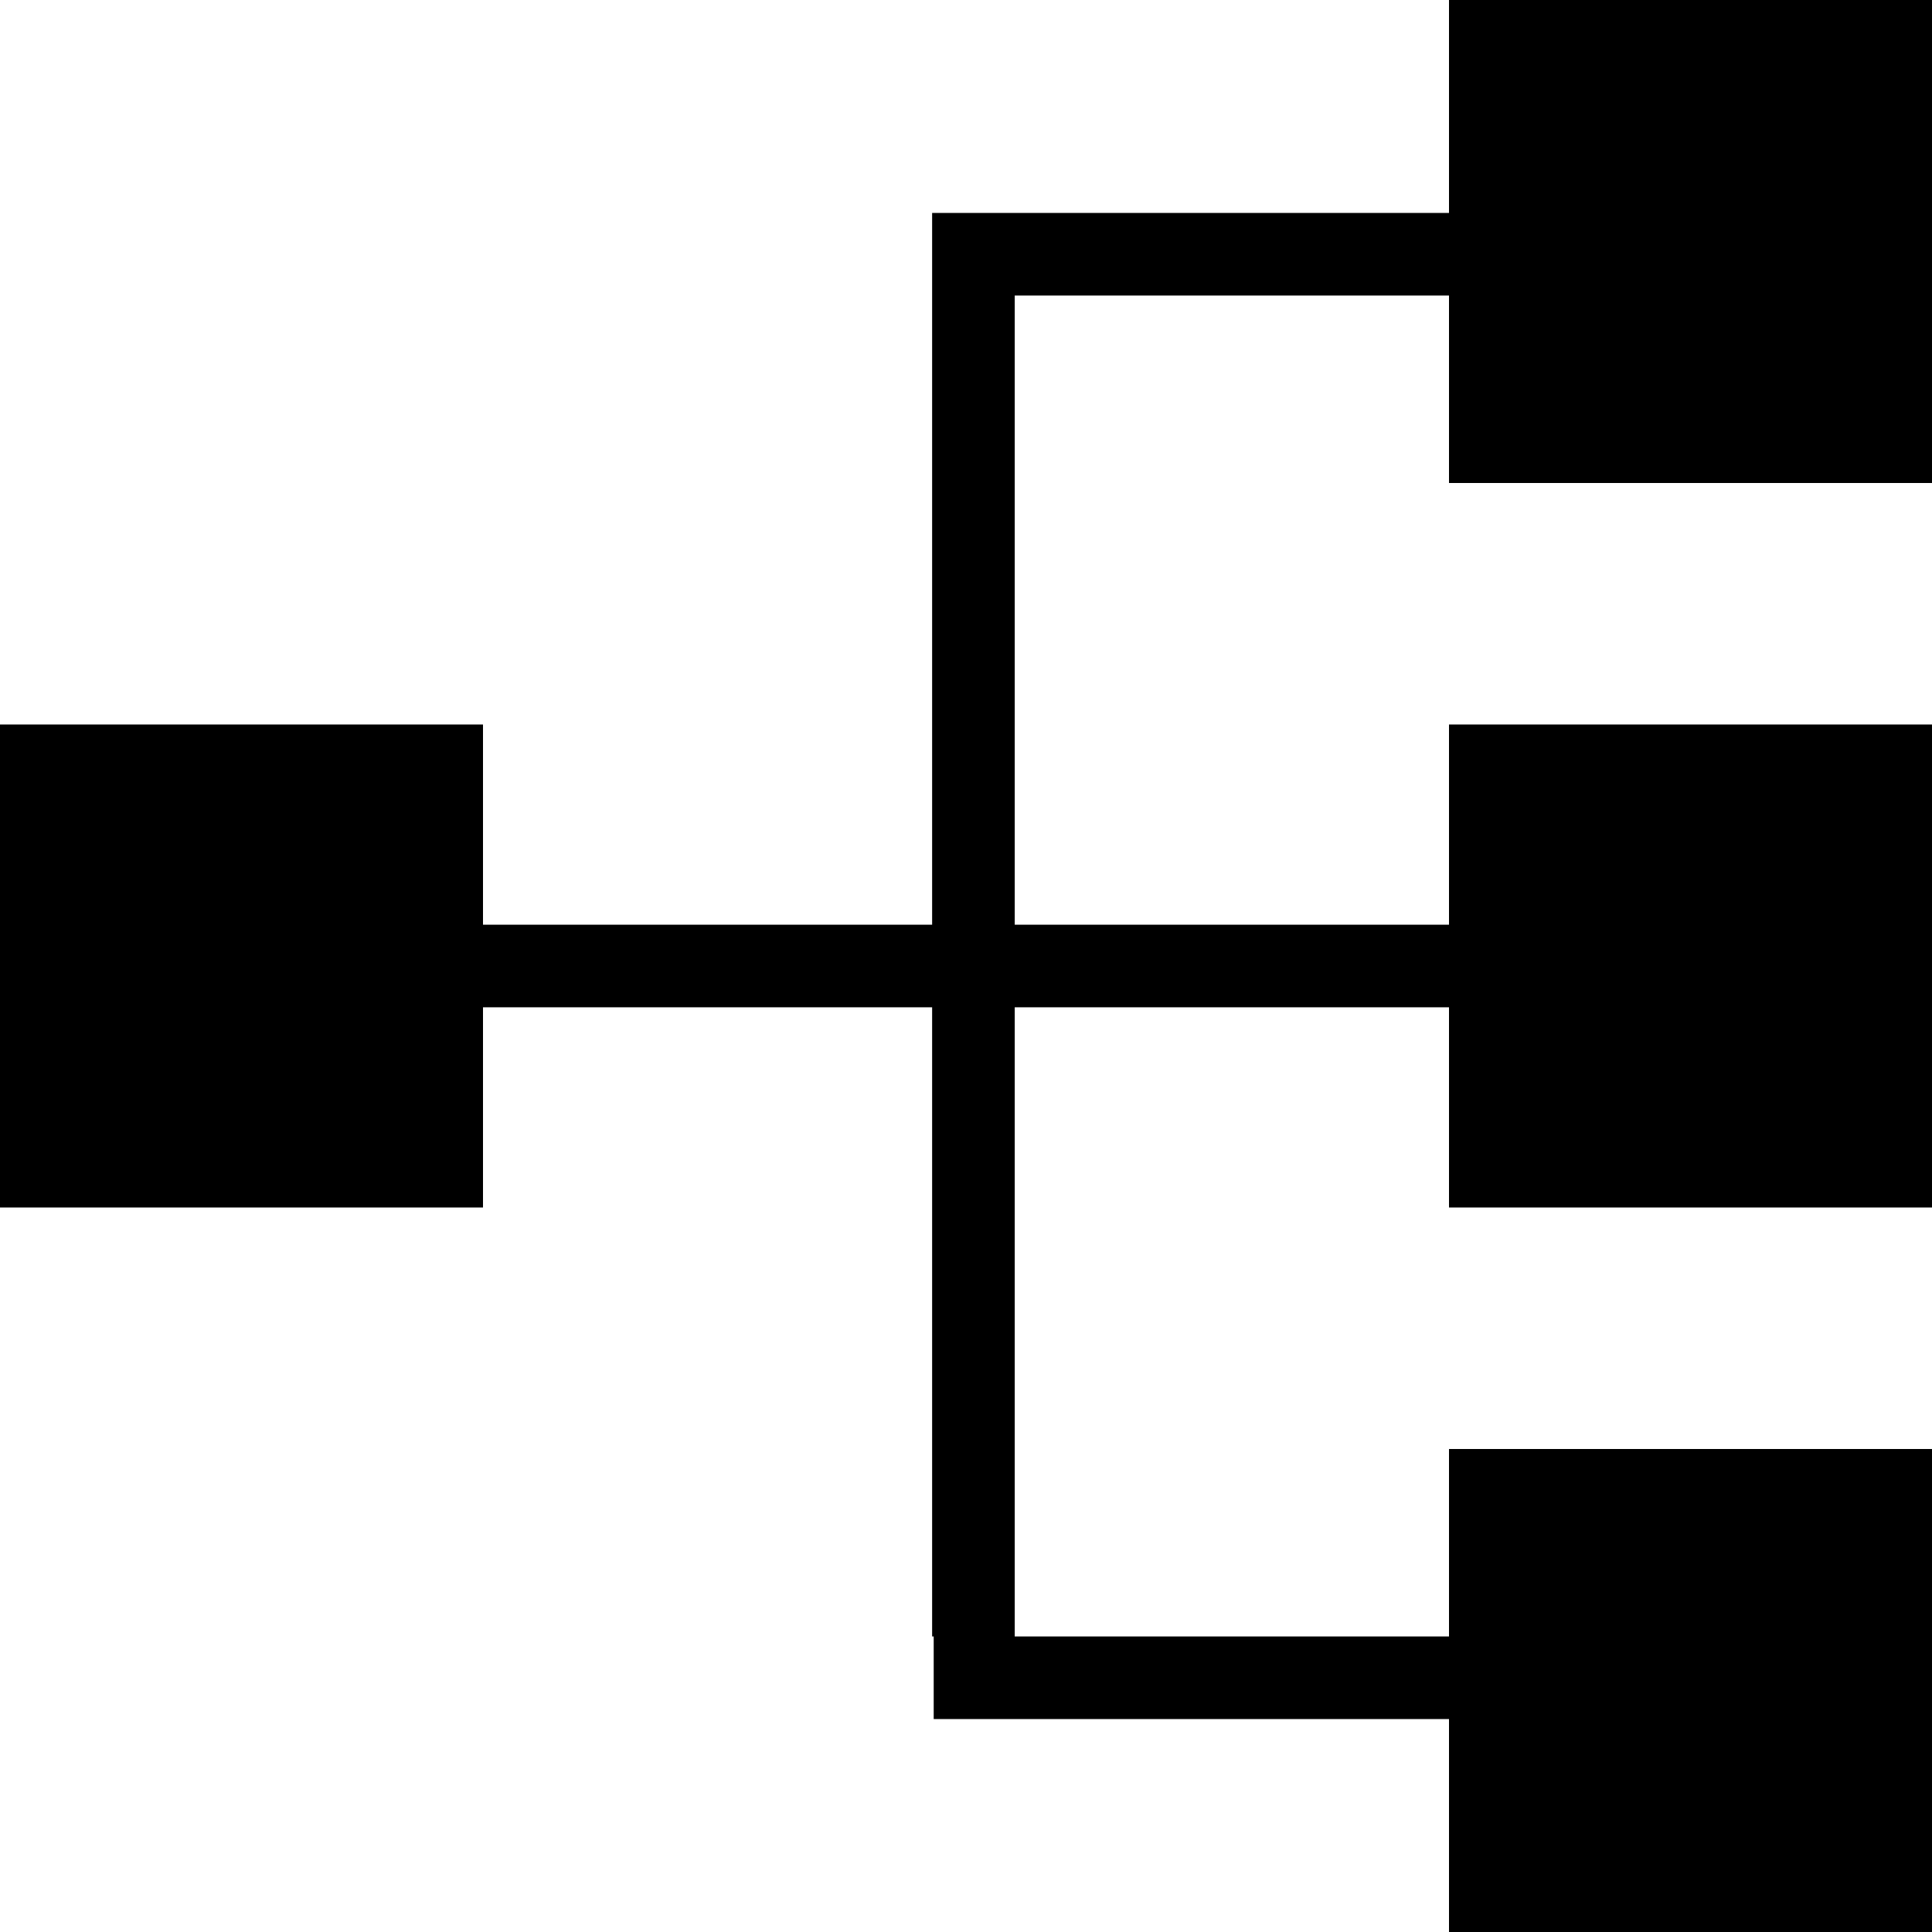
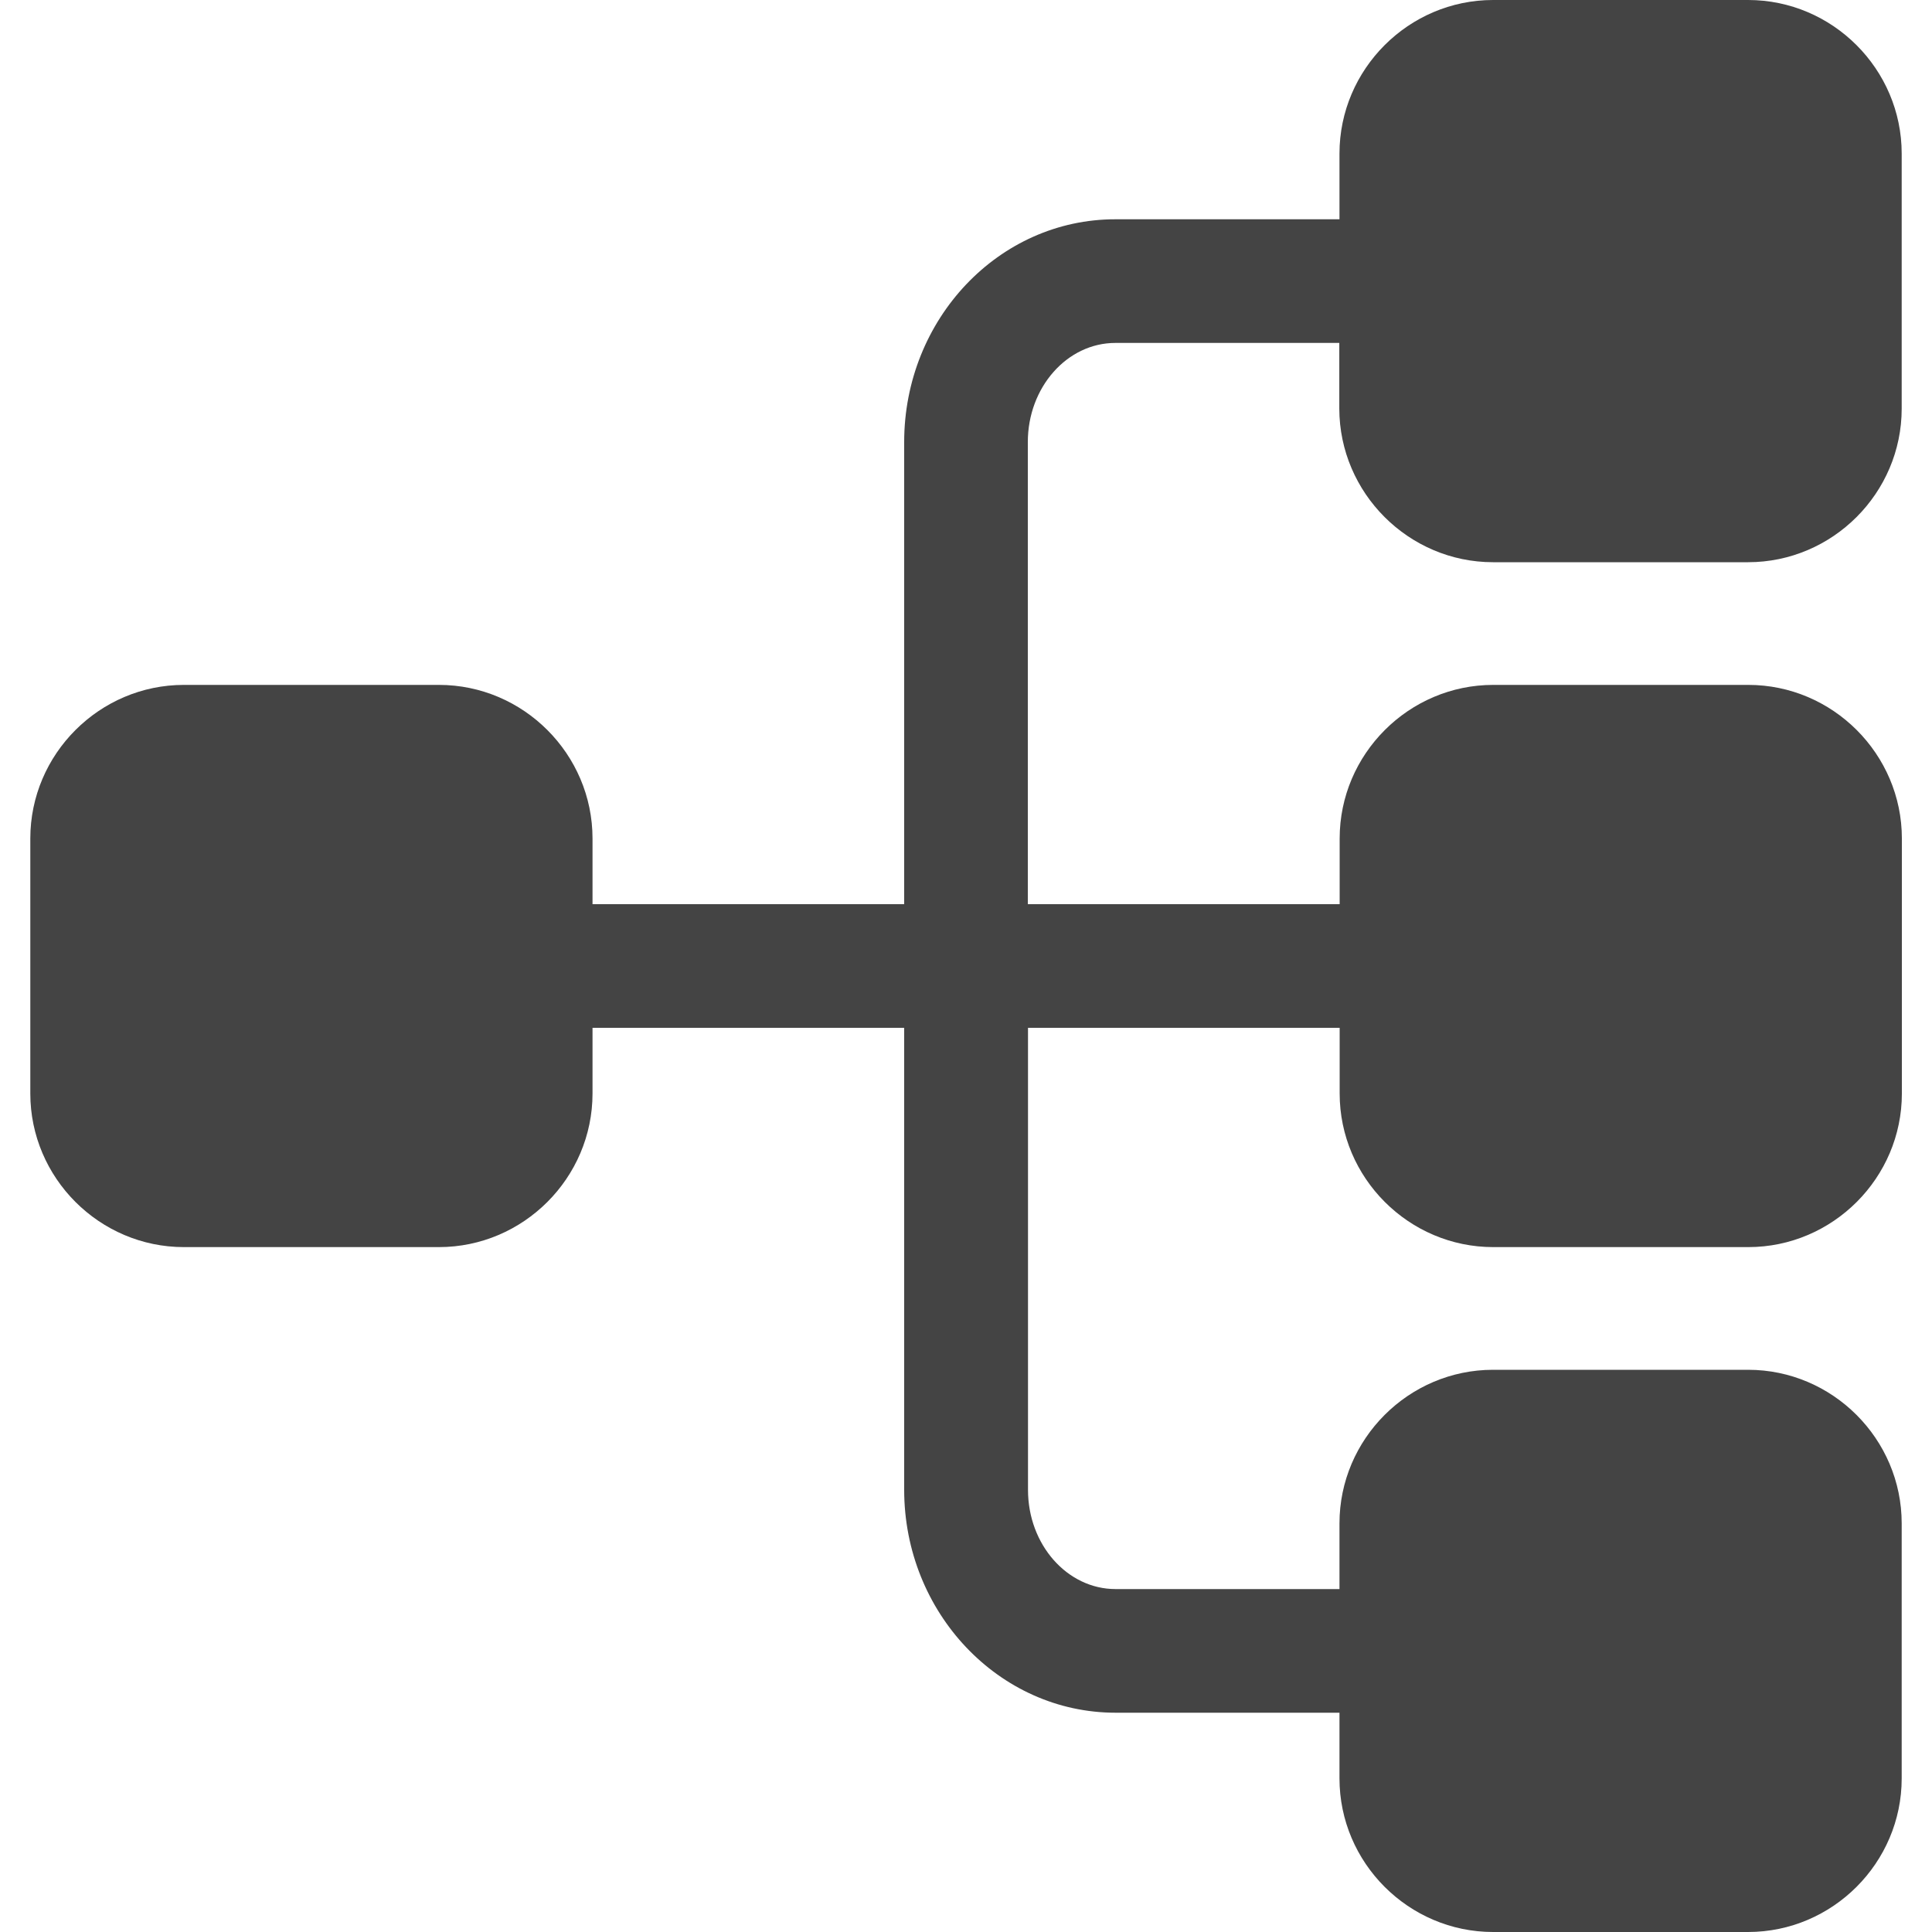
<svg xmlns="http://www.w3.org/2000/svg" version="1.1" width="32" height="32" viewBox="0 0 32 32">
-   <g id="icomoon-ignore">
-     <line stroke-width="1" x1="" y1="" x2="" y2="" stroke="#449FDB" opacity="" />
-   </g>
-   <path d="M16.807 15.316h-1.368v-11.789h1.368v11.789zM24 15.316h-16v1.368h16v-1.368zM24.574 3.527h-7.767v1.368h7.767v-1.368zM24.574 27.105h-9.109v1.368h9.109v-1.368zM32 0h-8v8h8v-8zM32 24h-8v8h8v-8zM32 12h-8v8h8v-8zM8 12h-8v8h8v-8zM16.807 16.684h-1.368v10.421h1.368v-10.421z" fill="#000000" />
+   <path fill="#444444" d="M24.73 9.312h4.224c1.398 0 2.544-1.146 2.544-2.544v-4.224c0-1.398-1.146-2.544-2.544-2.544h-4.224c-1.398 0-2.544 1.146-2.544 2.544v1.088h-3.709c-1.933-0.003-3.501 1.654-3.501 3.69v7.654h-5.162v-1.088c0-1.398-1.146-2.544-2.544-2.544h-4.224c-1.398 0-2.544 1.146-2.544 2.544v4.224c0 1.398 1.146 2.544 2.544 2.544h4.224c1.398 0 2.544-1.146 2.544-2.544v-1.088h5.162v7.651c0 2.035 1.571 3.693 3.501 3.693h3.709v1.088c0 1.398 1.146 2.544 2.544 2.544h4.224c1.398 0 2.544-1.146 2.544-2.544v-4.224c0-1.398-1.146-2.544-2.544-2.544h-4.224c-1.398 0-2.544 1.146-2.544 2.544v1.088h-3.709c-0.8 0-1.45-0.736-1.45-1.642v-7.654h5.162v1.088c0 1.398 1.146 2.544 2.544 2.544h4.224c1.398 0 2.544-1.146 2.544-2.544v-4.224c0-1.398-1.146-2.544-2.544-2.544h-4.224c-1.398 0-2.544 1.146-2.544 2.544v1.088h-5.165v-7.654c0-0.906 0.65-1.642 1.45-1.642h3.709v1.088c0.003 1.398 1.149 2.544 2.547 2.544z" />
</svg>
